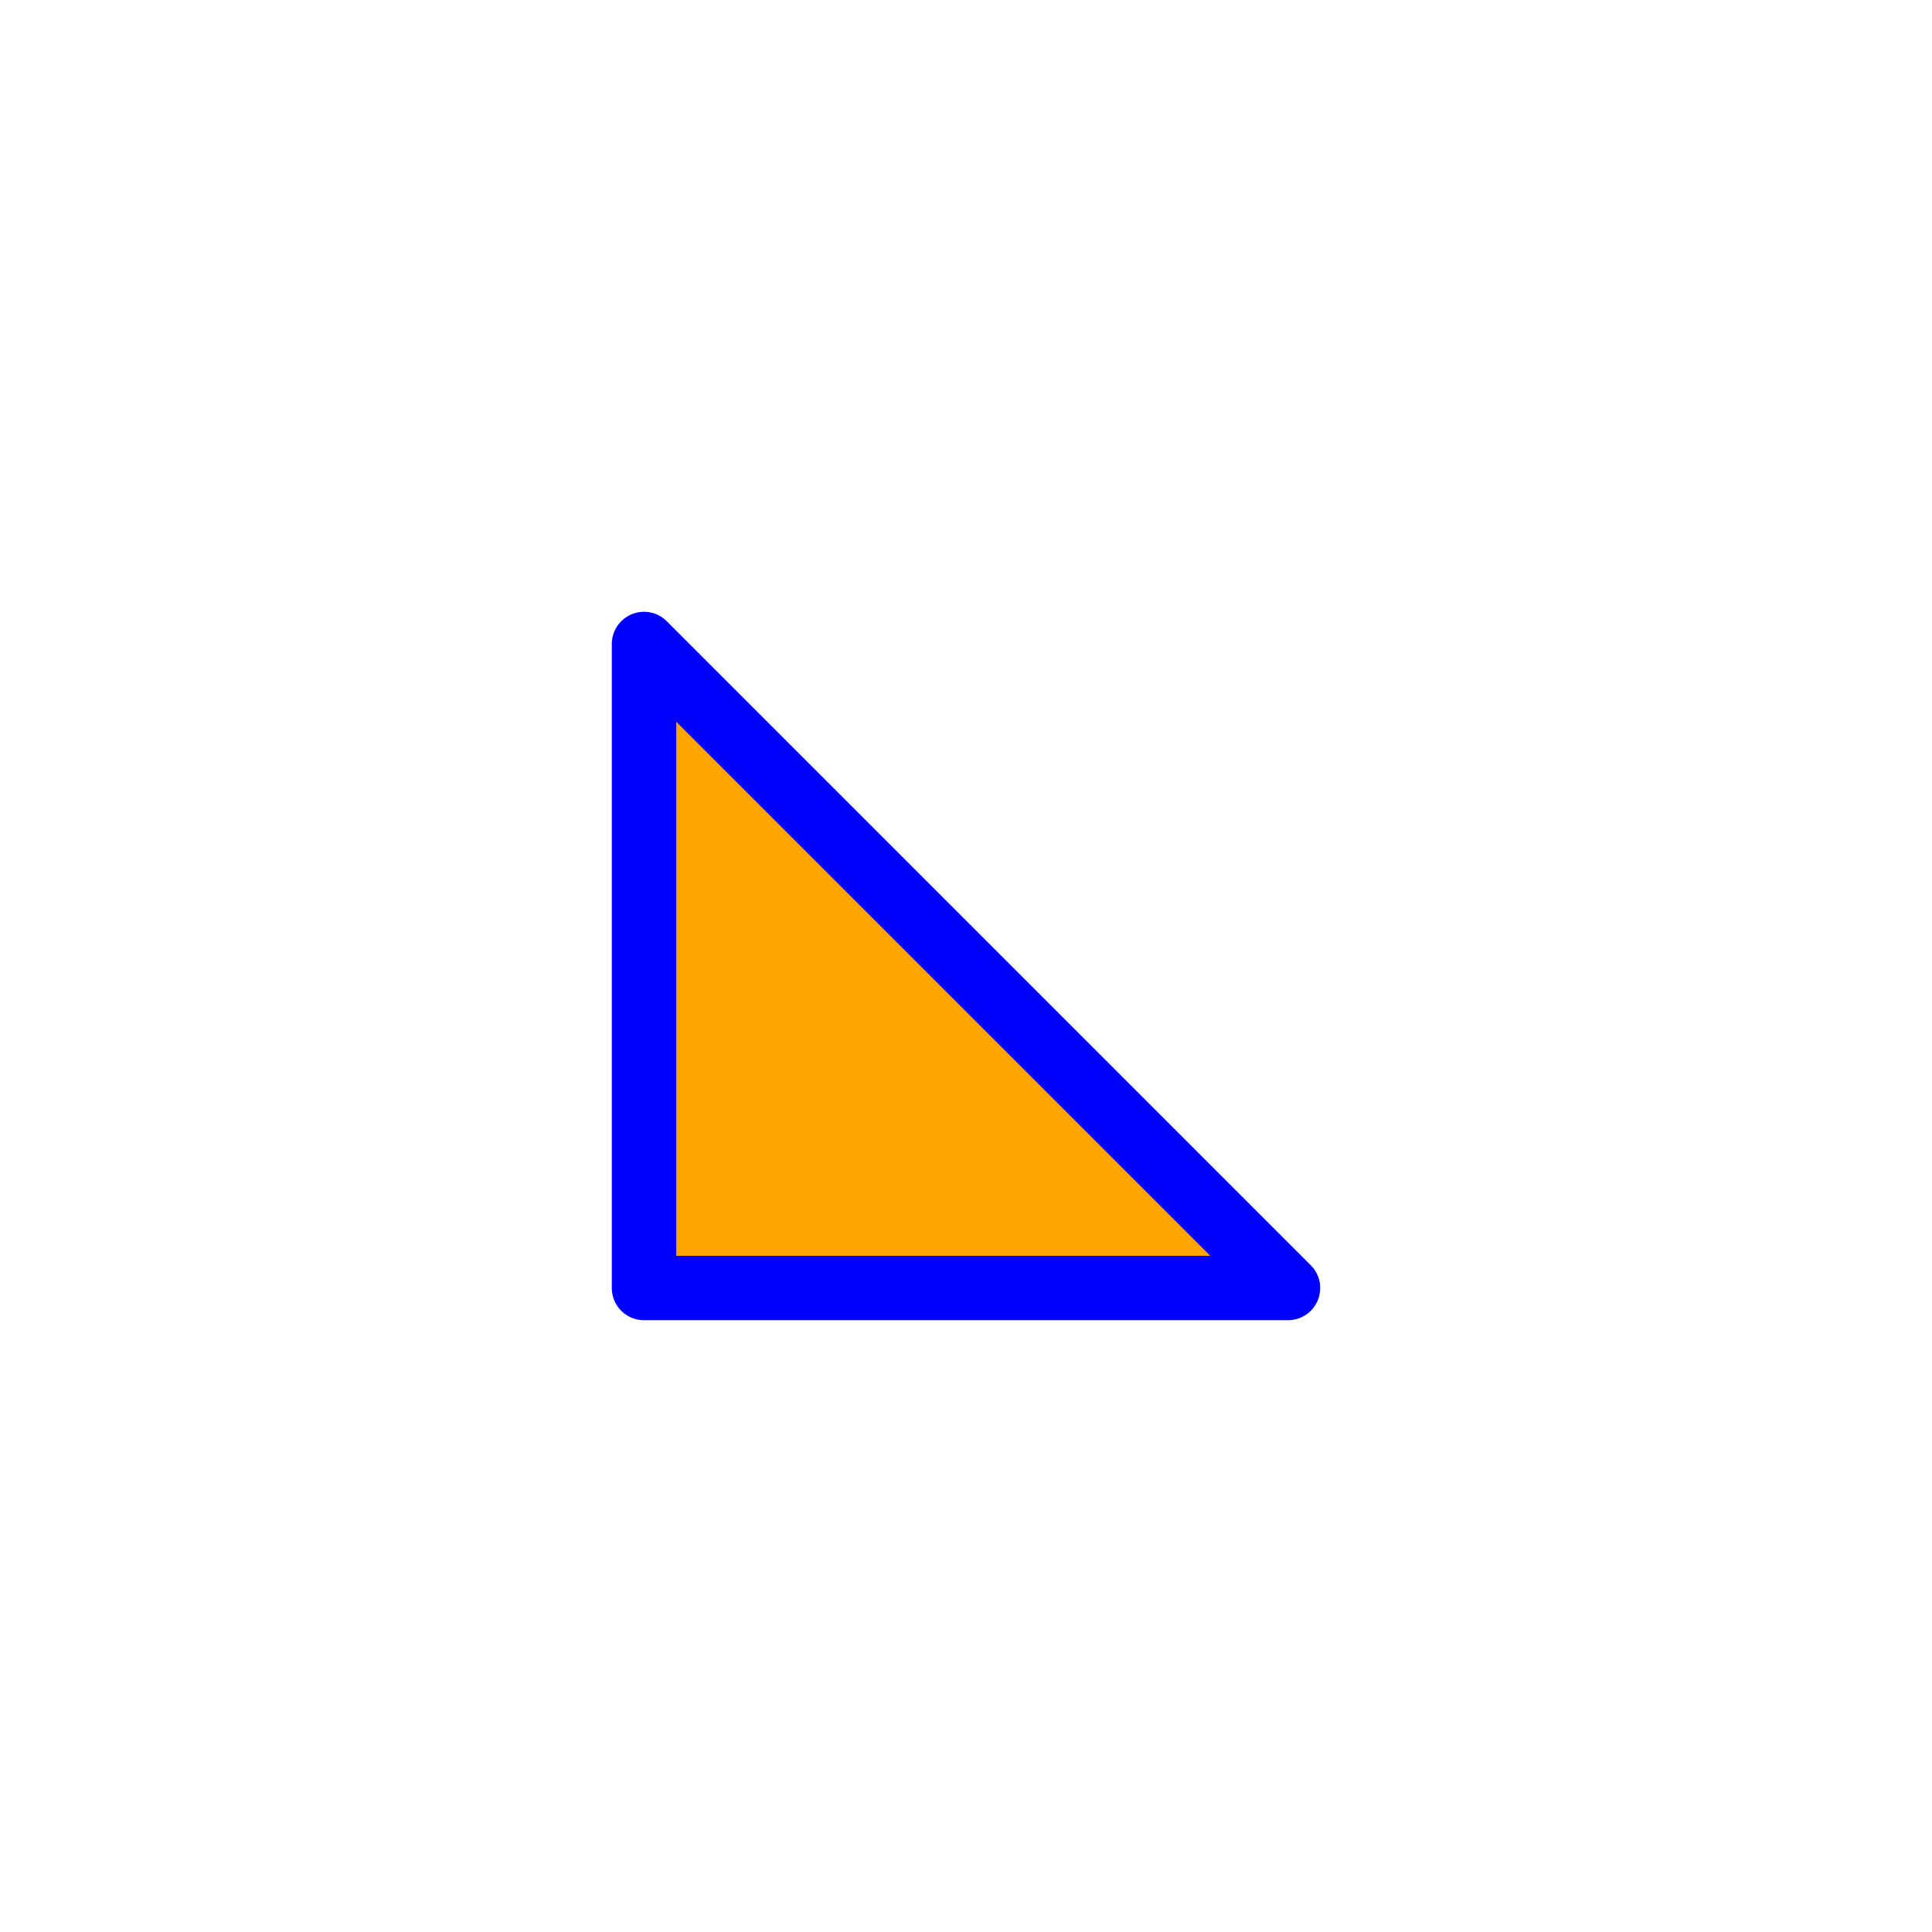
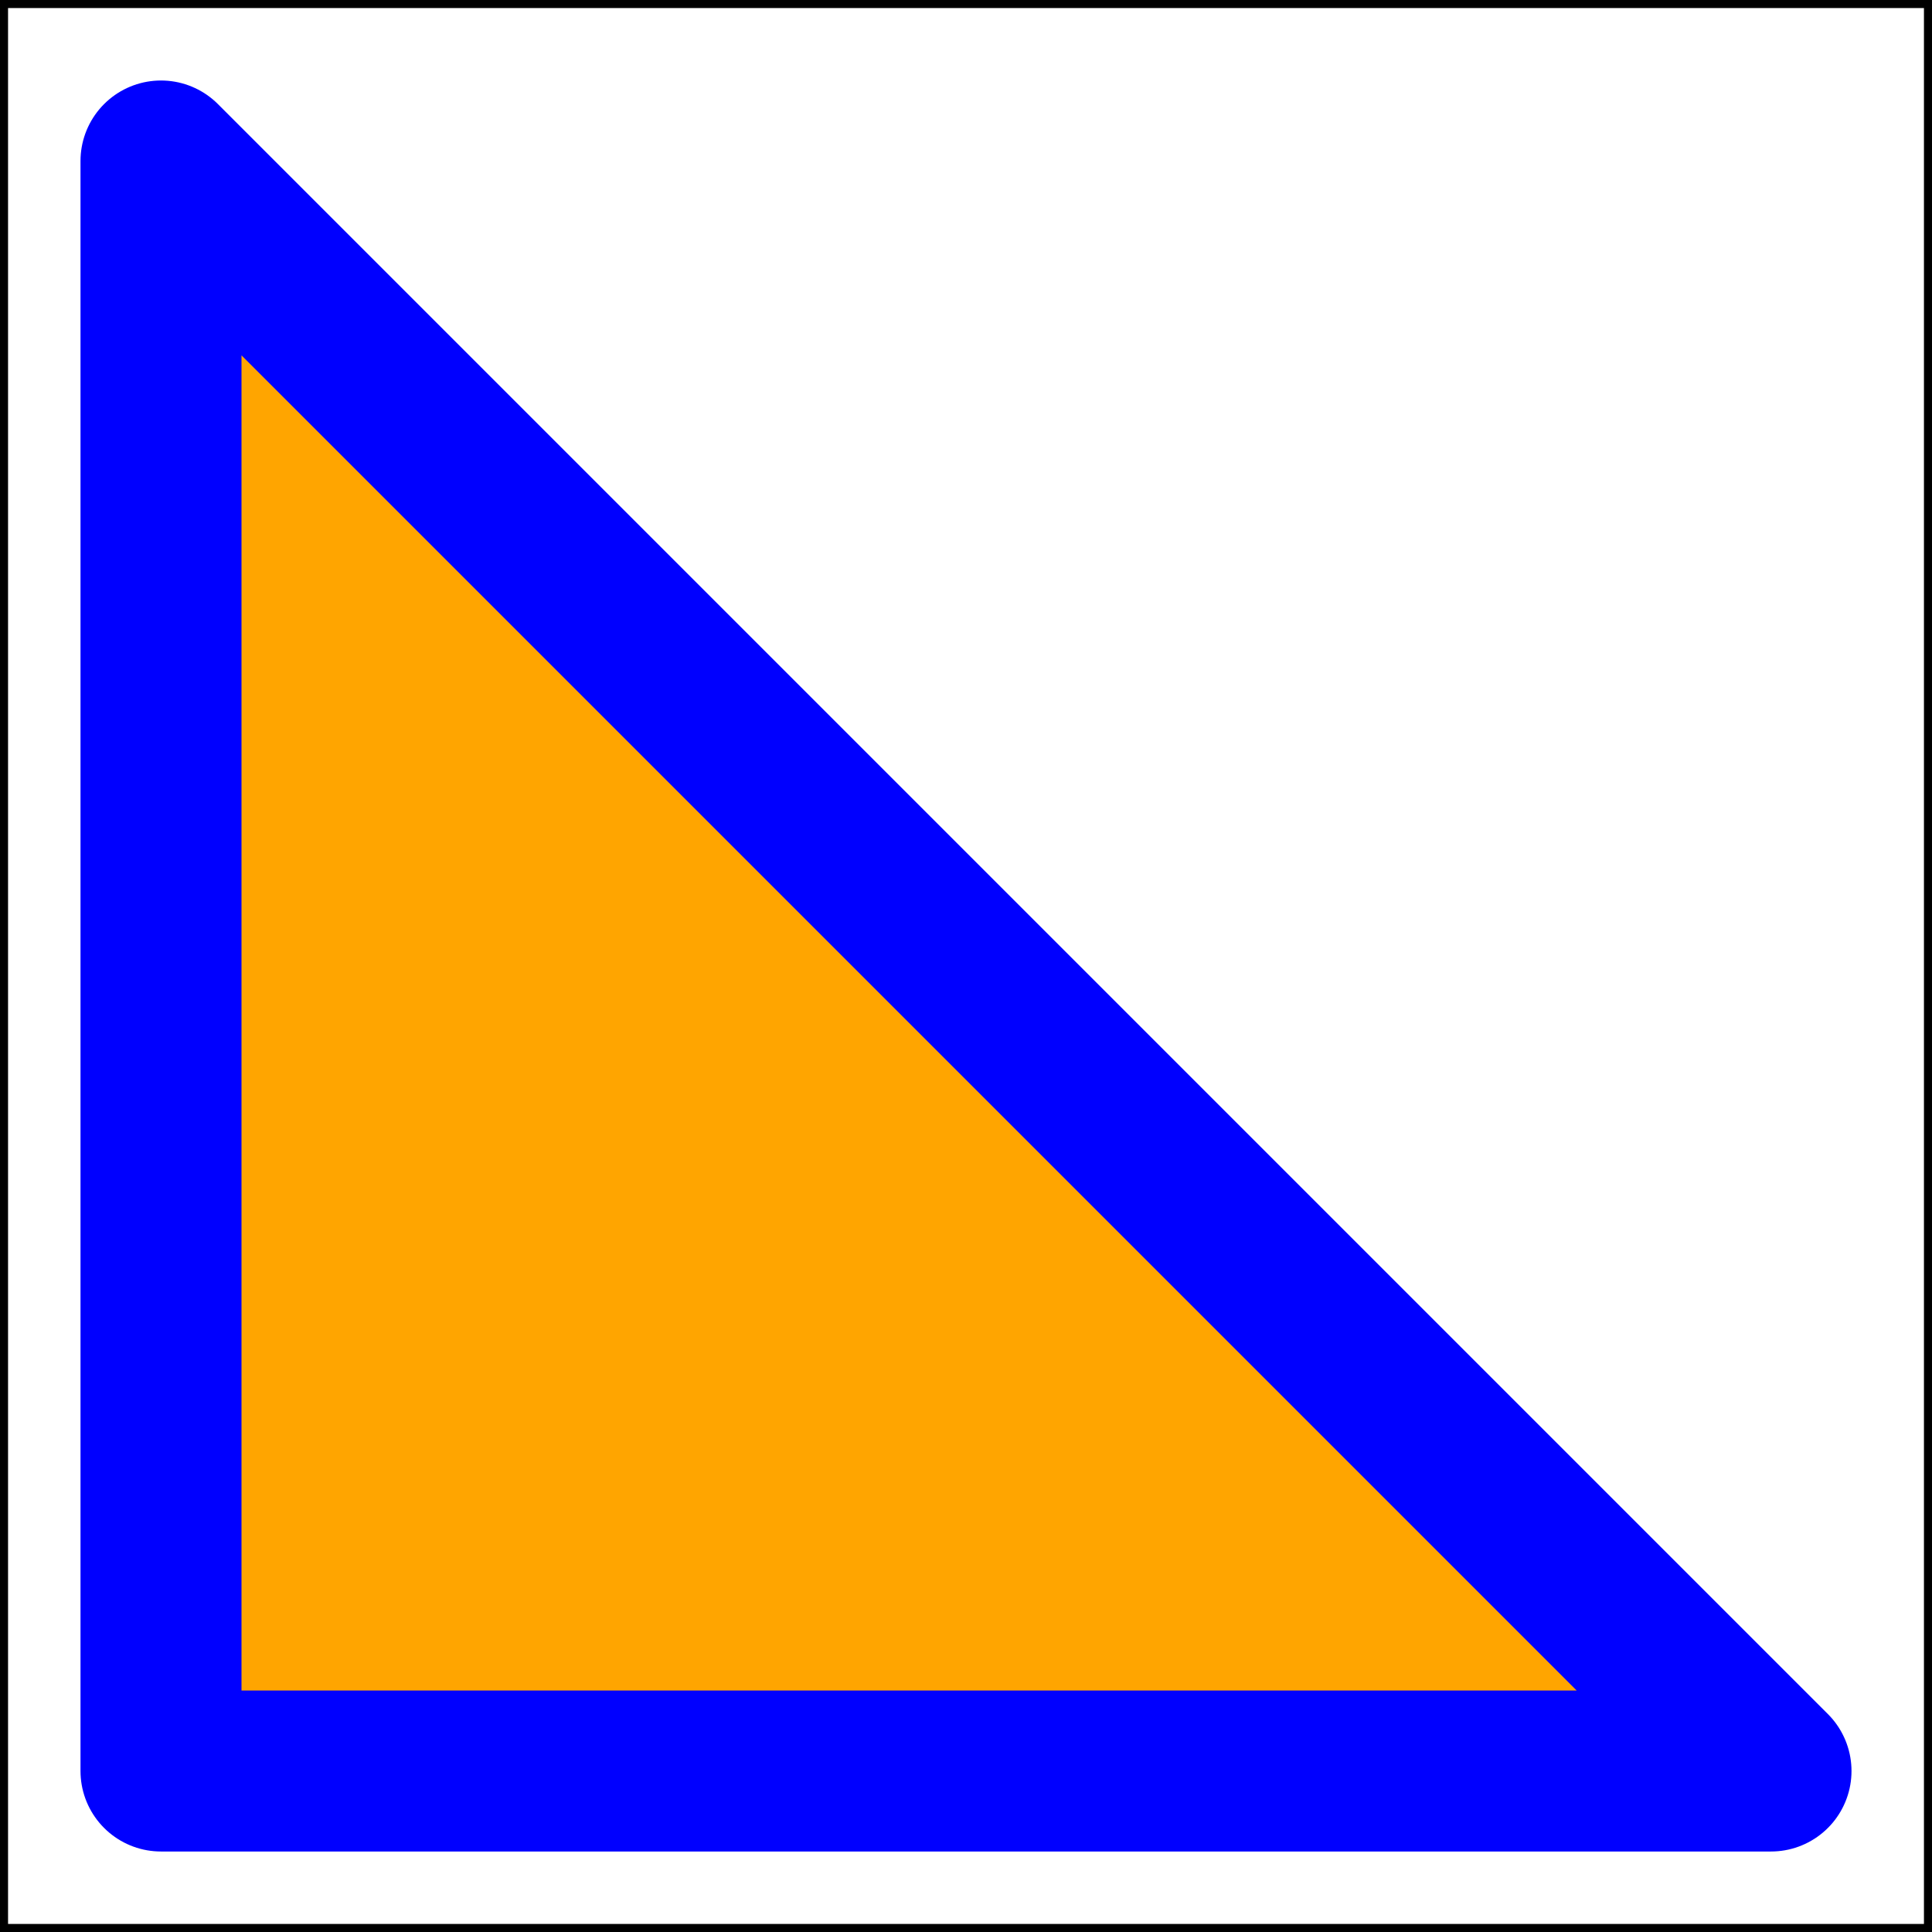
- <svg xmlns="http://www.w3.org/2000/svg" xmlns:html="http://www.w3.org/1999/xhtml" width="300" height="300" version="1.1">
+ <svg xmlns="http://www.w3.org/2000/svg" xmlns:html="http://www.w3.org/1999/xhtml" width="120" height="120" version="1.1">
  <html:defs>
    <html:style type="text/css">
html, head, body { margin: 0px; height: 100%; }
.elm-overlay { position: fixed; top: 0px; left: 0px; width: 100%; height: 100%; color: white; pointer-events: none; font-family: "Trebuchet MS", "Lucida Grande", "Bitstream Vera Sans", "Helvetica Neue", sans-serif; }
.elm-overlay-resume { width: 100%; height: 100%; cursor: pointer; text-align: center; pointer-events: auto; background-color: rgba(200, 200, 200, 0.702); }
.elm-overlay-resume-words { position: absolute; top: calc(50% - 40px); font-size: 80px; line-height: 80px; height: 80px; width: 100%; }
.elm-mini-controls { position: fixed; bottom: 0px; right: 6px; border-radius: 4px; background-color: rgb(61, 61, 61); font-family: monospace; pointer-events: auto; }
.elm-mini-controls-button { padding: 6px; cursor: pointer; text-align: center; min-width: 24ch; }
.elm-mini-controls-import-export { padding: 4px 0px; font-size: 0.8em; text-align: center; background-color: rgb(50, 50, 50); }
.elm-overlay-message { position: absolute; width: 600px; height: 100%; padding-left: calc(50% - 300px); padding-right: calc(50% - 300px); background-color: rgba(200, 200, 200, 0.702); pointer-events: auto; }
.elm-overlay-message-title { font-size: 36px; height: 80px; background-color: rgb(50, 50, 50); padding-left: 22px; vertical-align: middle; line-height: 80px; }
.elm-overlay-message-details { padding: 8px 20px; overflow-y: auto; max-height: calc(100% - 156px); background-color: rgb(61, 61, 61); }
.elm-overlay-message-details-type { font-size: 1.5em; }
.elm-overlay-message-details ul { list-style-type: none; padding-left: 20px; }
.elm-overlay-message-details ul ul { list-style-type: disc; padding-left: 2em; }
.elm-overlay-message-details li { margin: 8px 0px; }
.elm-overlay-message-buttons { height: 60px; line-height: 60px; text-align: right; background-color: rgb(50, 50, 50); }
.elm-overlay-message-buttons button { margin-right: 20px; }</html:style>
  </html:defs>
-   <g transform="matrix(1 0 0 -1 0 300)">
+   <g transform="matrix(1 0 0 -1 -90 210)">
    <polygon points="100,100 200,100 100,200" stroke="blue" stroke-width="10" stroke-linejoin="round" fill="orange" />
  </g>
+   <polygon points="0,0 0,120 120,120 120,0" fill="none" stroke="black" stroke-width="1" />
</svg>
